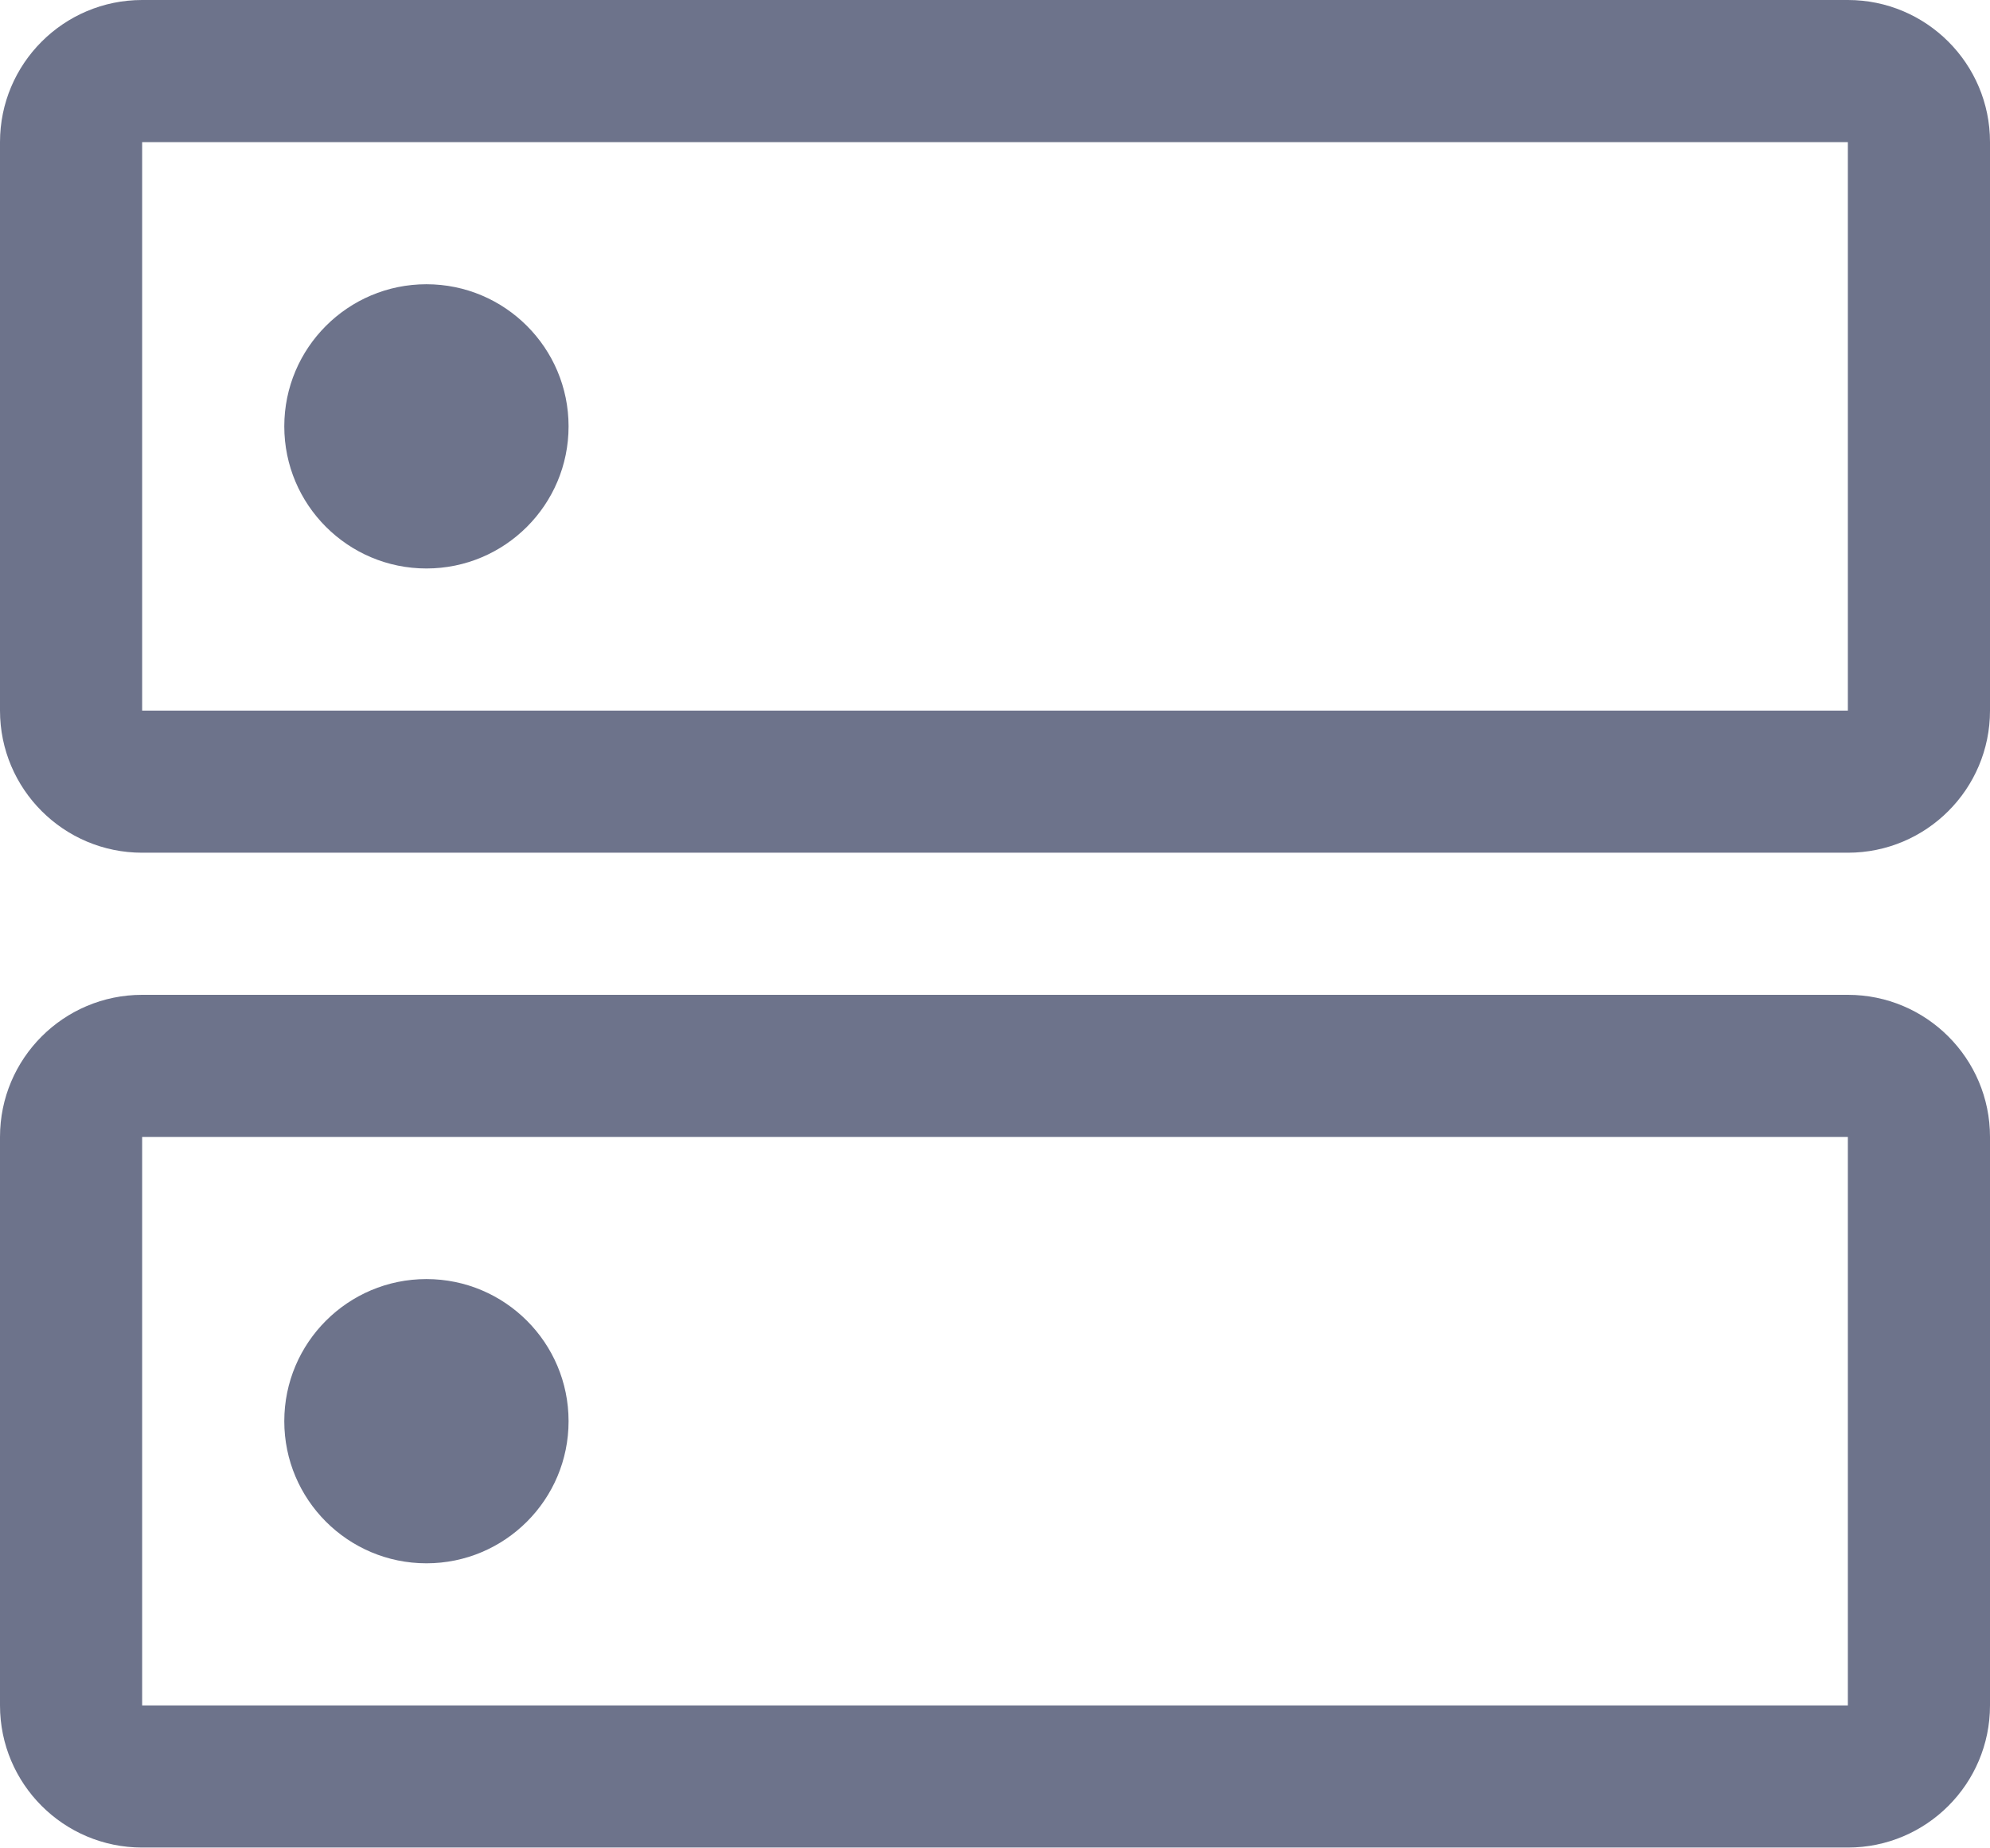
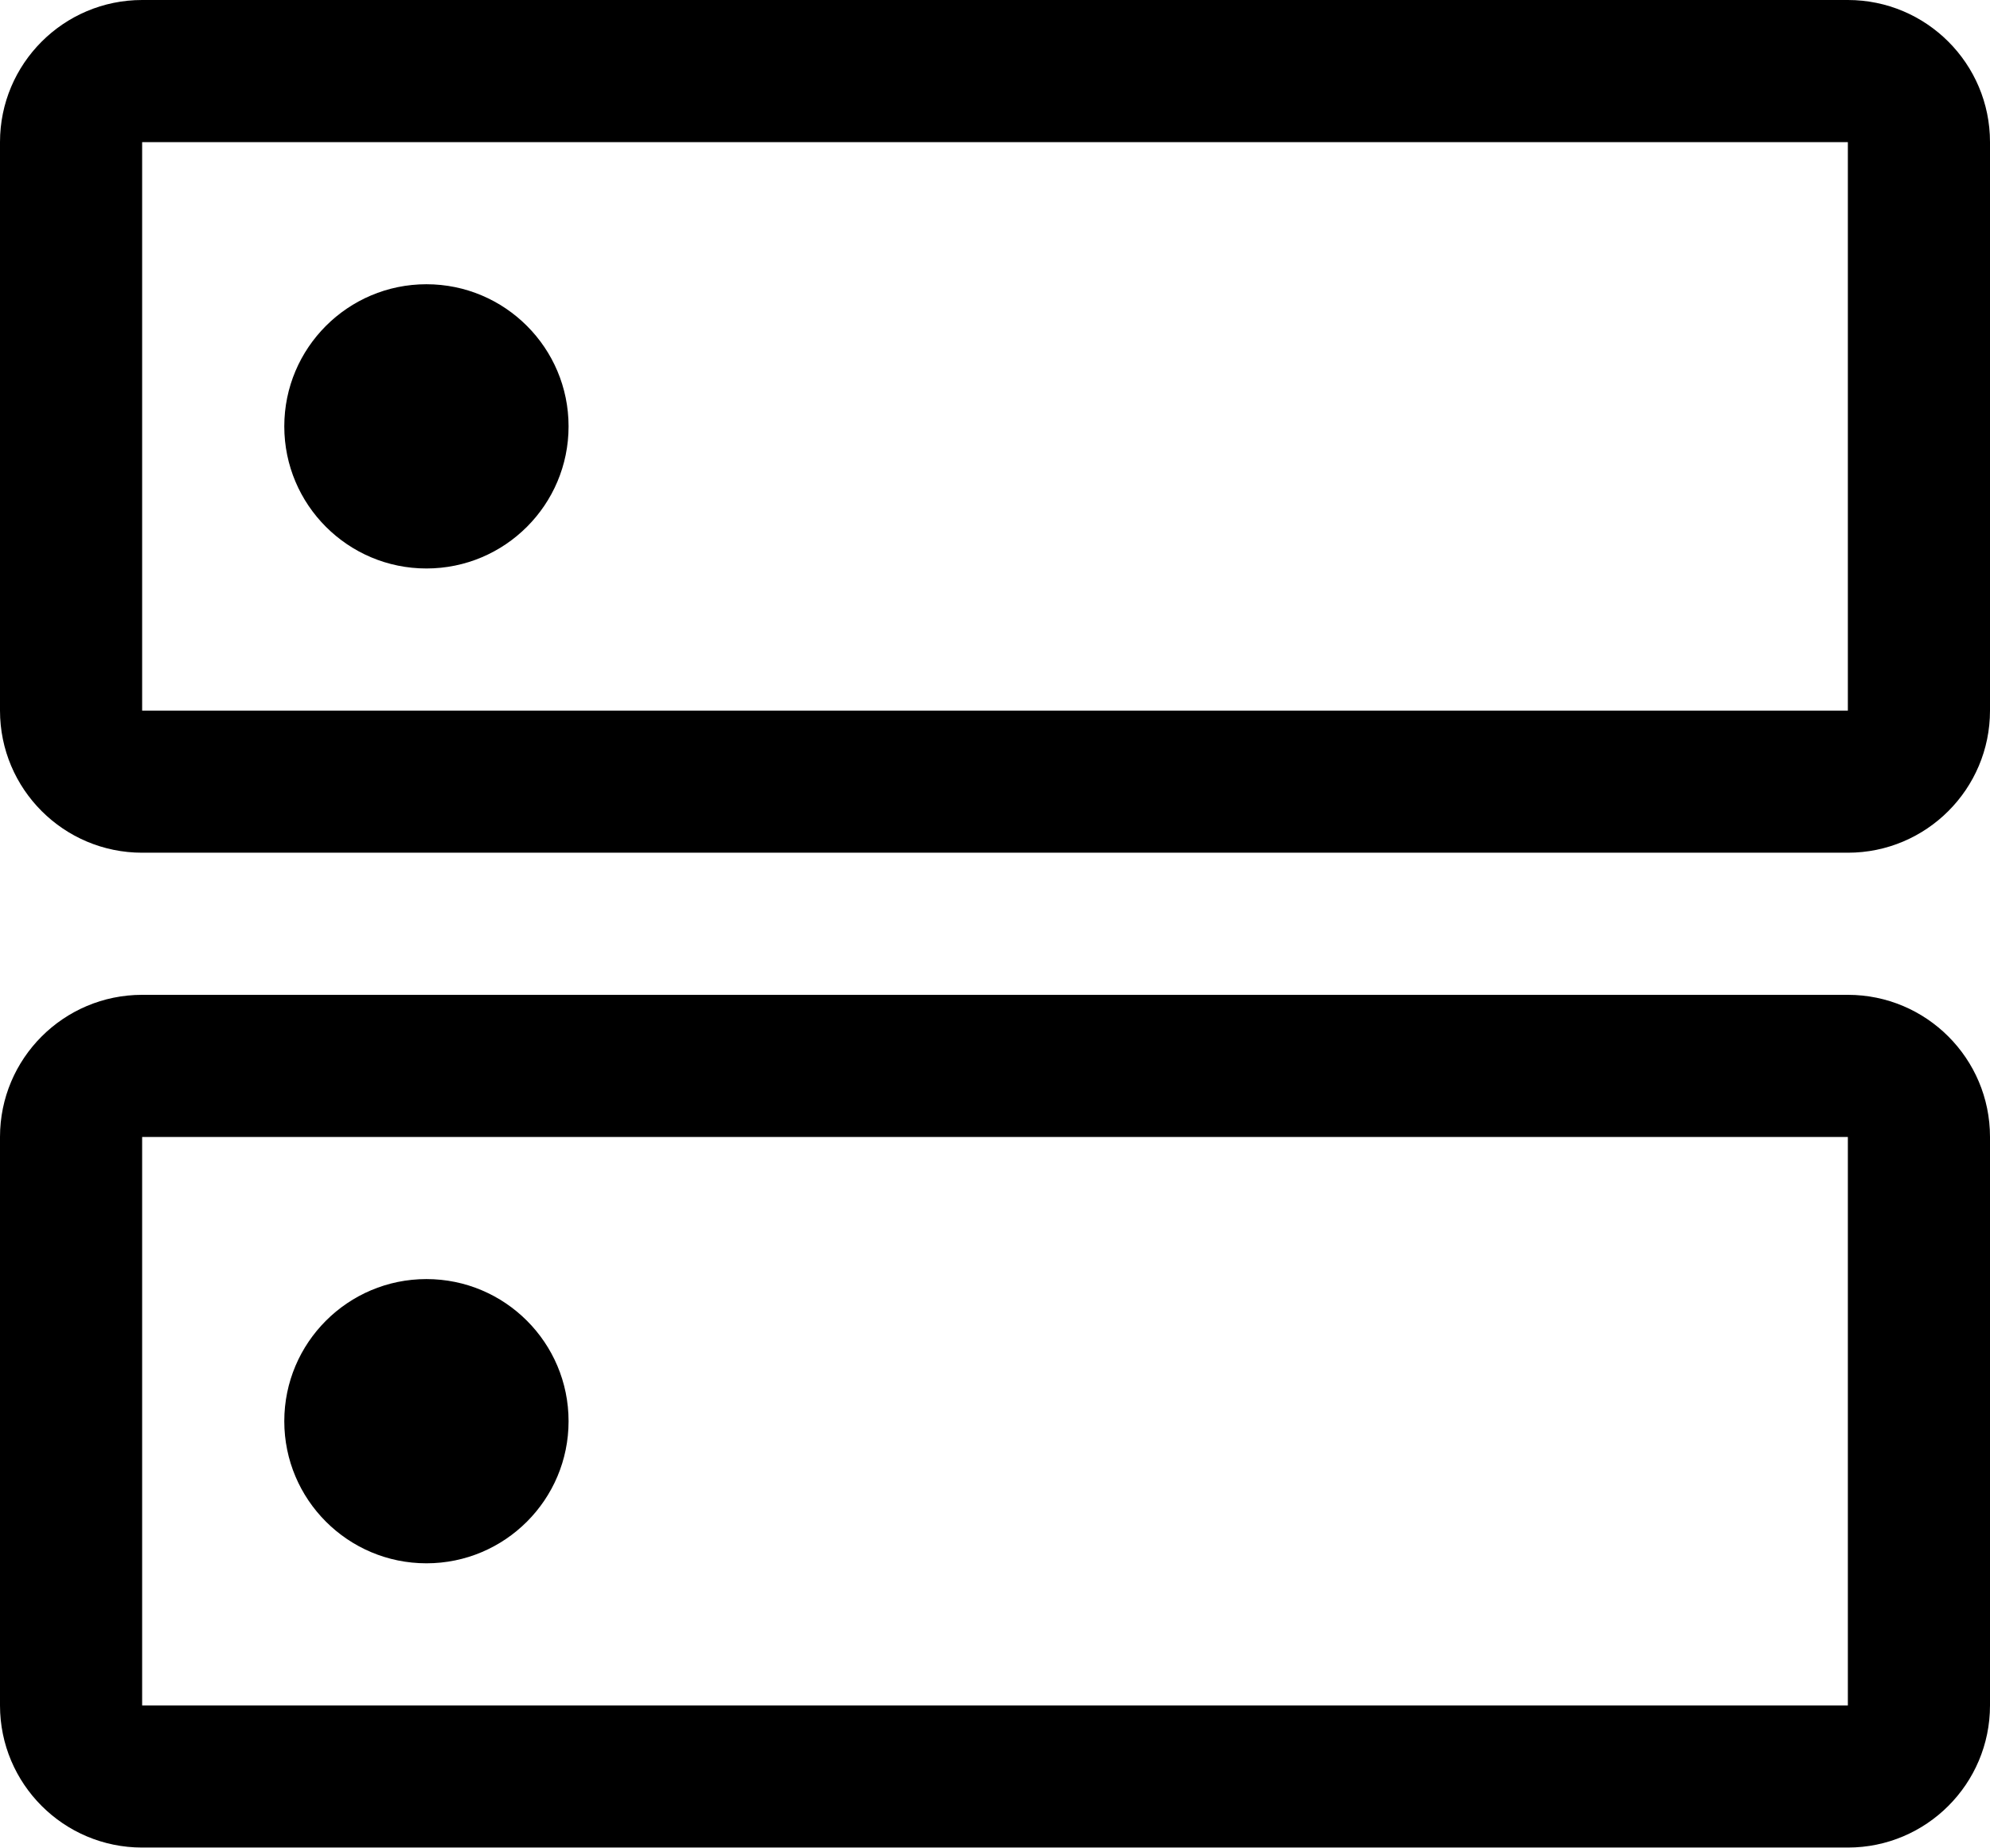
<svg xmlns="http://www.w3.org/2000/svg" width="14px" height="13px" viewBox="0 0 14 13" version="1.1">
-   <g id="蓝盾服务扩展商店" stroke="none" stroke-width="1" fill="none" fill-rule="evenodd">
-     <g id="研发商店" transform="translate(-69, -303)" fill="#6D738B" fill-rule="nonzero">
+   <g id="蓝盾服务扩展商店" stroke="none" stroke-width="1">
+     <g id="研发商店" transform="translate(-69, -303)">
      <g id="Group-4" transform="translate(69, 88)">
        <g id="Group-3" transform="translate(0, 215)">
          <g id="编组-7">
            <g id="Group-30">
              <path d="M1,8 L1,12 L13,12 L13,8 L1,8 Z M1,7 L13,7 C13.552,7 14,7.448 14,8 L14,12 C14,12.552 13.552,13 13,13 L1,13 C0.448,13 0,12.552 0,12 L0,8 C0,7.448 0.448,7 1,7 Z M3,2 C3.552,2 4,2.448 4,3 C4,3.552 3.552,4 3,4 C2.448,4 2,3.552 2,3 C2,2.448 2.448,2 3,2 Z M3,9 C3.552,9 4,9.448 4,10 C4,10.552 3.552,11 3,11 C2.448,11 2,10.552 2,10 C2,9.448 2.448,9 3,9 Z M1,1 L1,5 L13,5 L13,1 L1,1 Z M1,0 L13,0 C13.552,0 14,0.448 14,1 L14,5 C14,5.552 13.552,6 13,6 L1,6 C0.448,6 0,5.552 0,5 L0,1 C0,0.448 0.448,0 1,0 Z" id="icon_fwkz" />
            </g>
          </g>
        </g>
      </g>
    </g>
  </g>
</svg>
